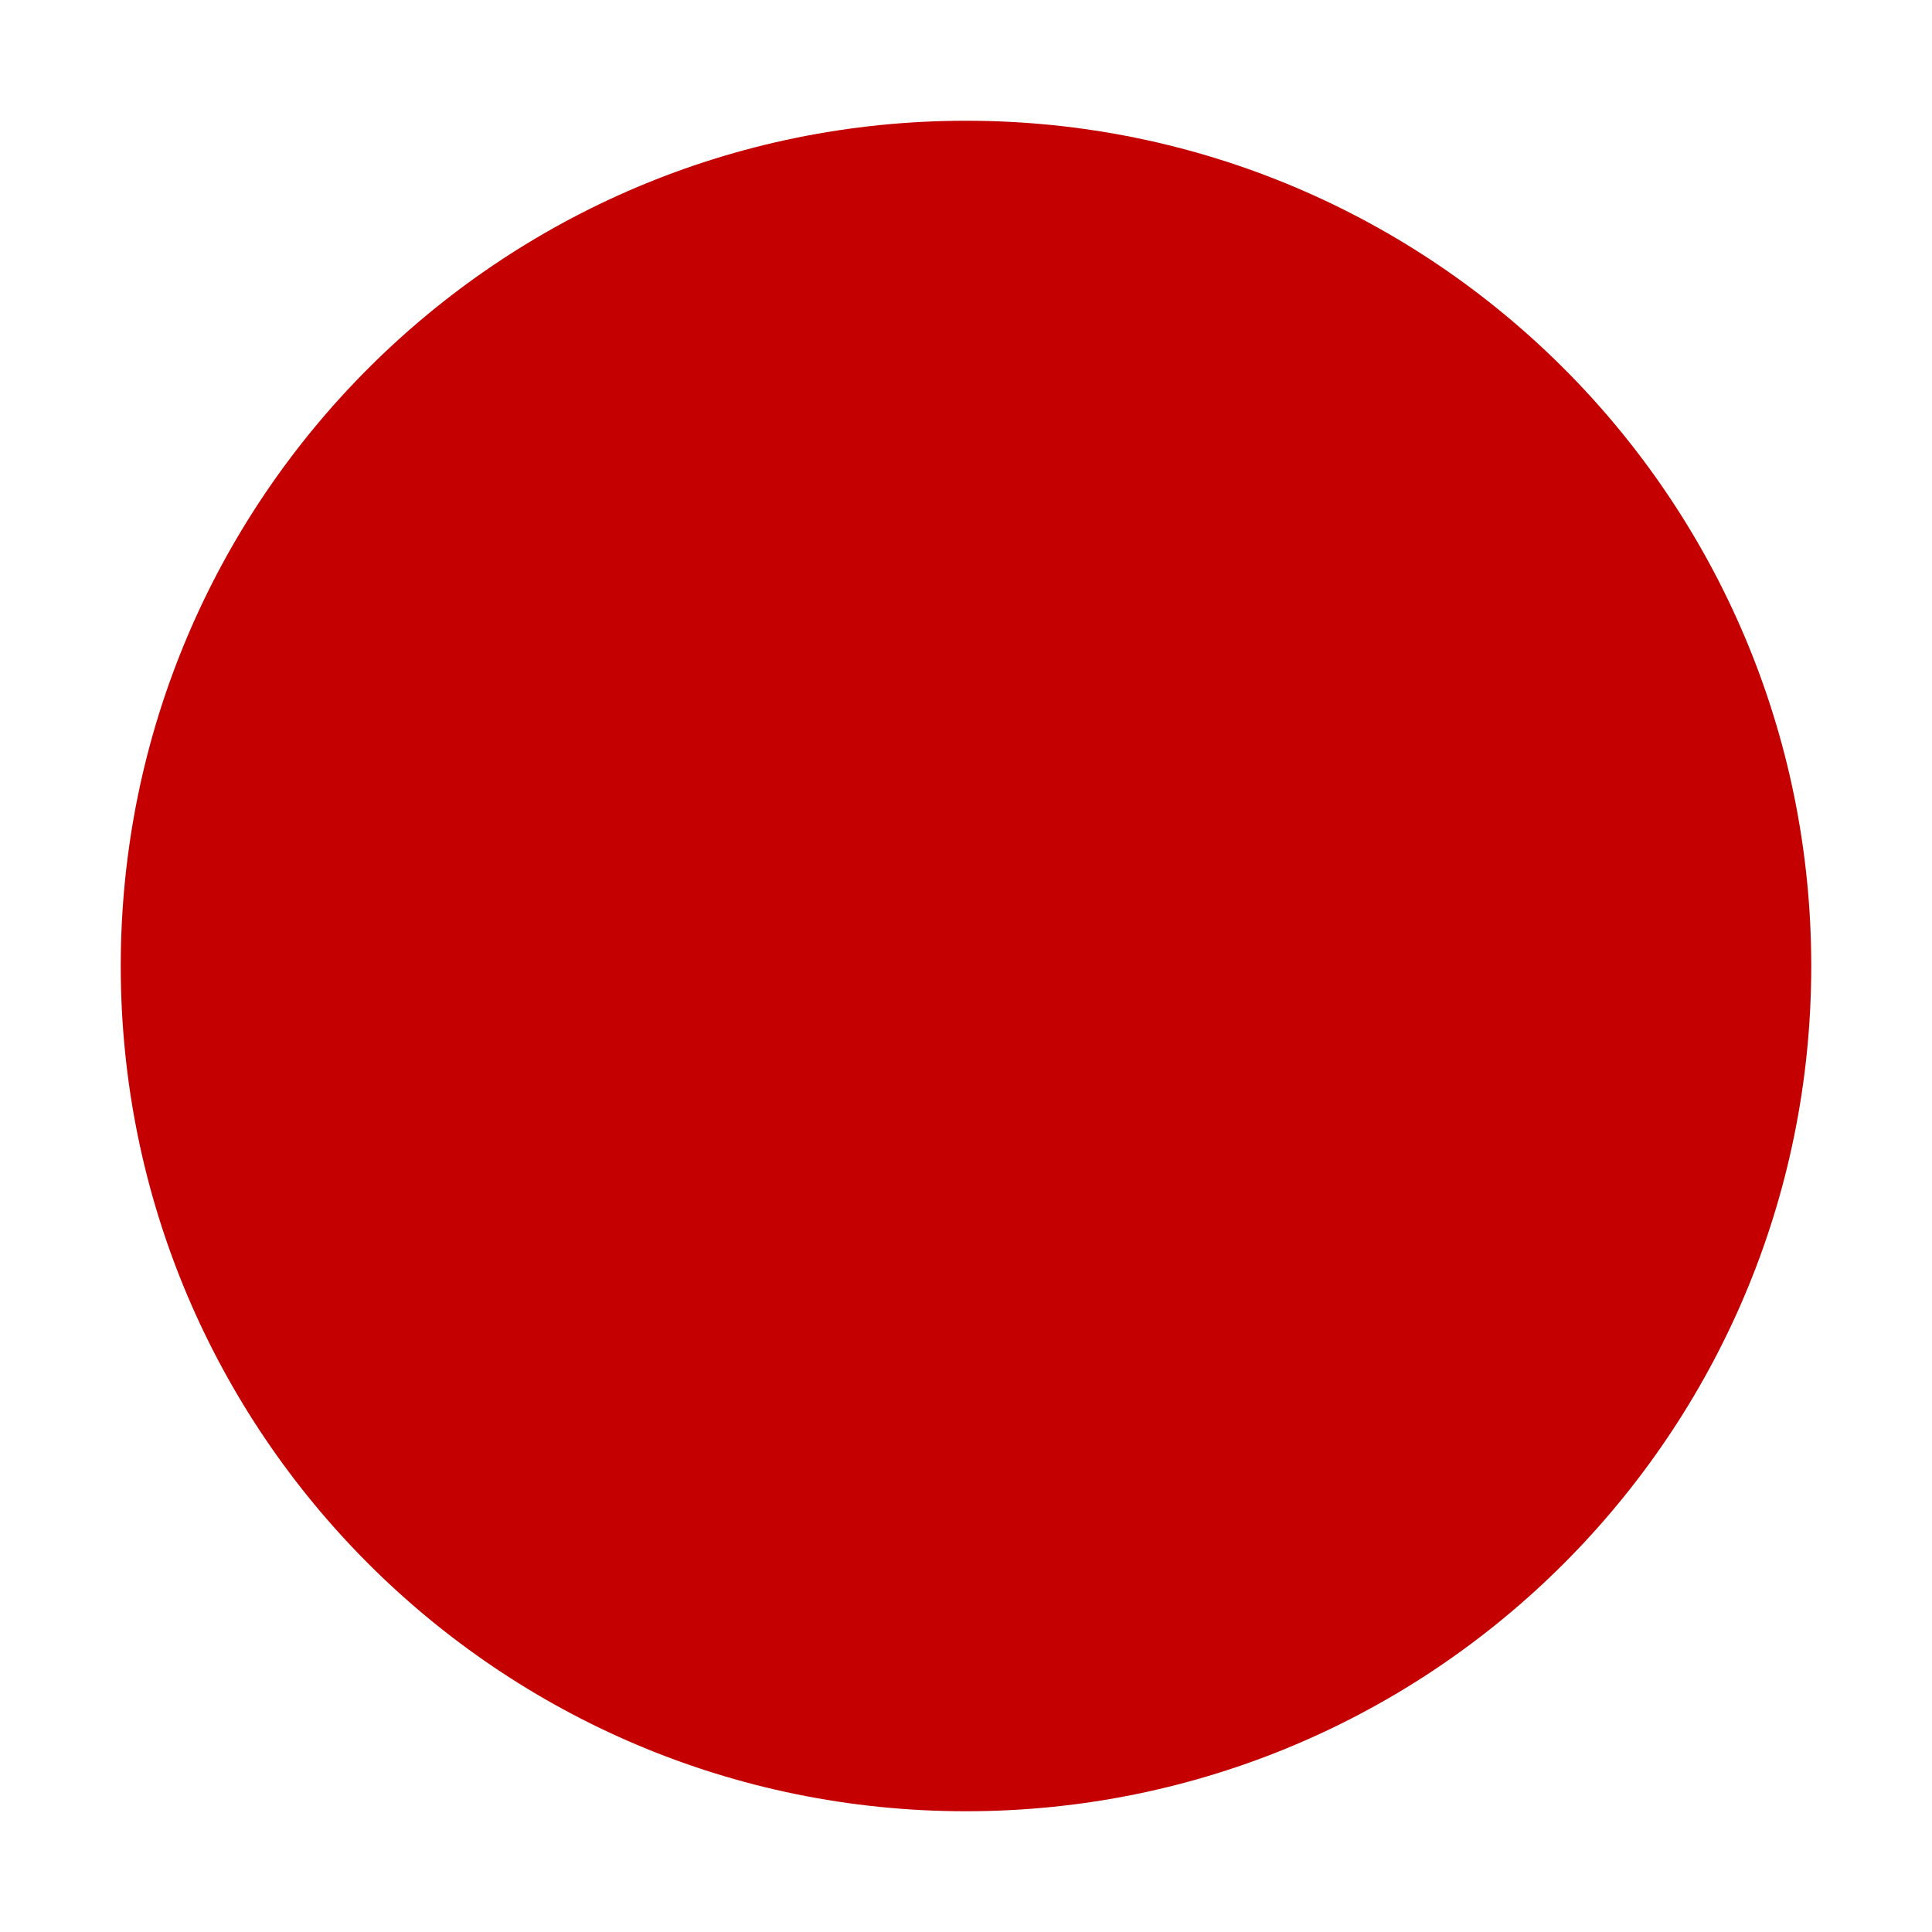
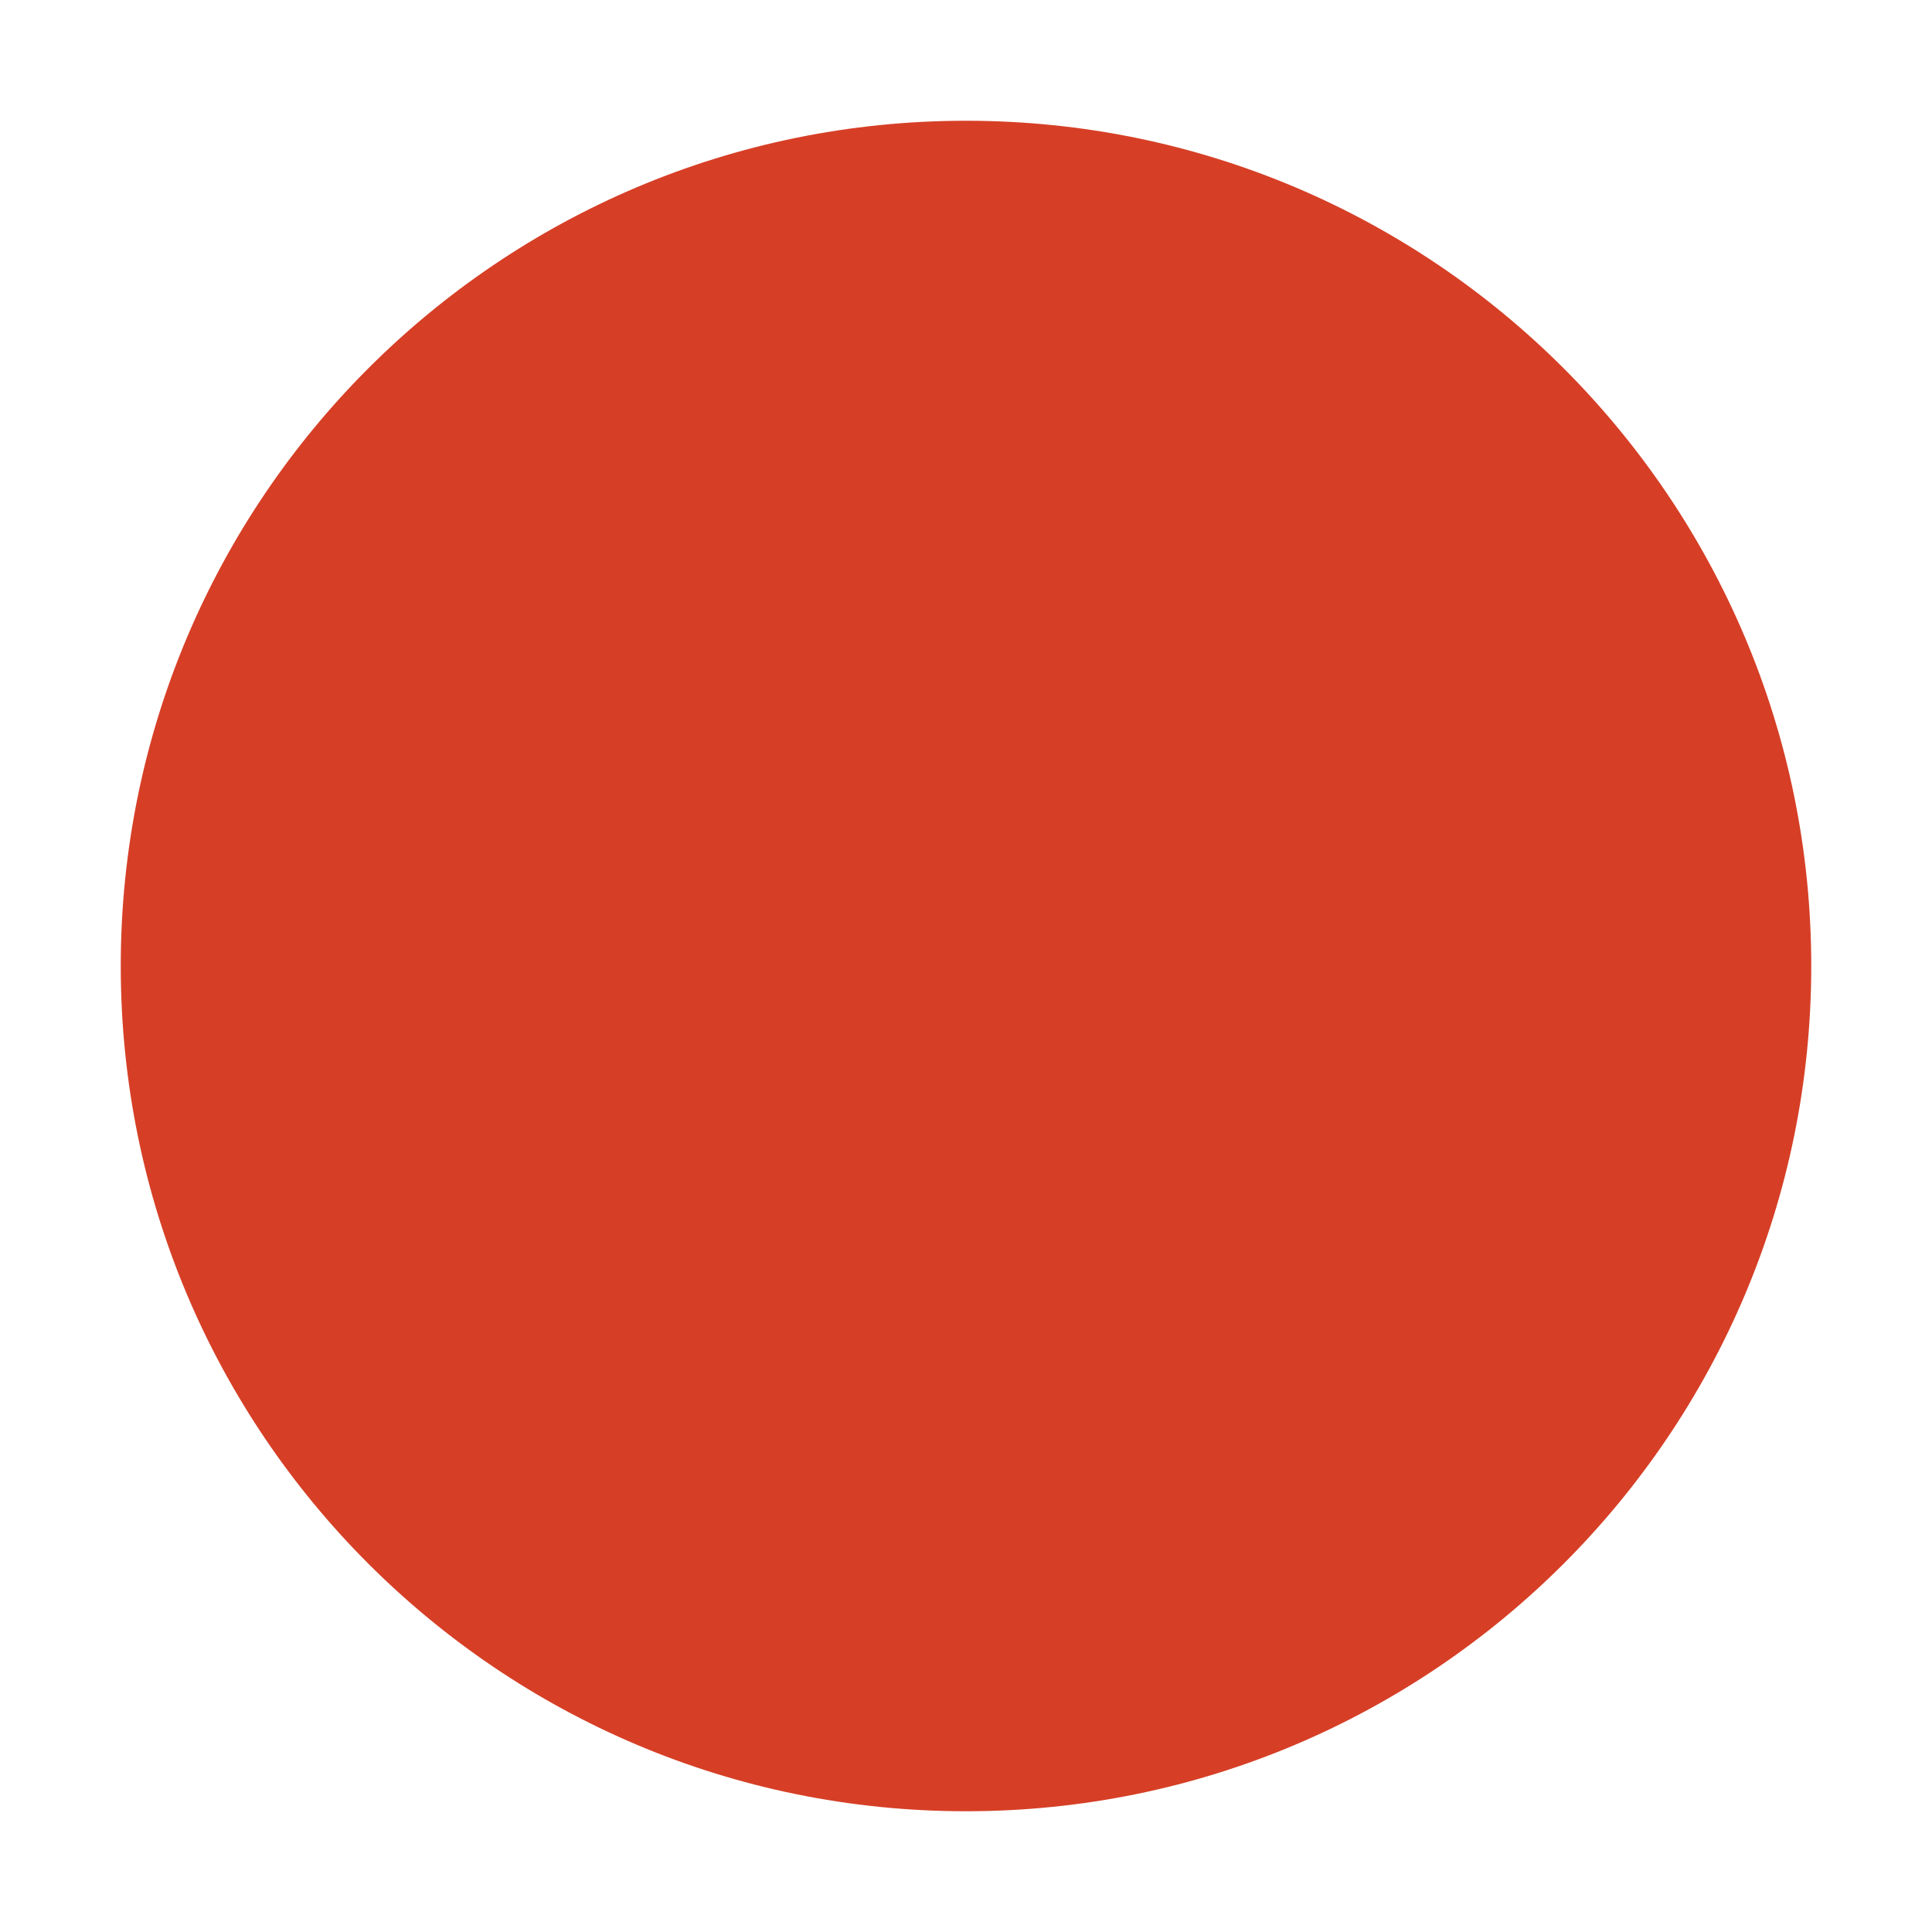
<svg xmlns="http://www.w3.org/2000/svg" width="16px" height="16px" viewBox="0 0 16 16" version="1.1" xml:space="preserve" style="fill-rule:evenodd;clip-rule:evenodd;stroke-linejoin:round;stroke-miterlimit:2;">
  <g transform="matrix(0.875,0,0,0.823529,1,1)">
-     <ellipse cx="8" cy="8.5" rx="8" ry="8.5" style="fill:rgb(196,0,0);" />
+     <ellipse cx="8" cy="8.5" rx="8" ry="8.5" style="fill:rgb(214,63,38);" />
  </g>
</svg>
